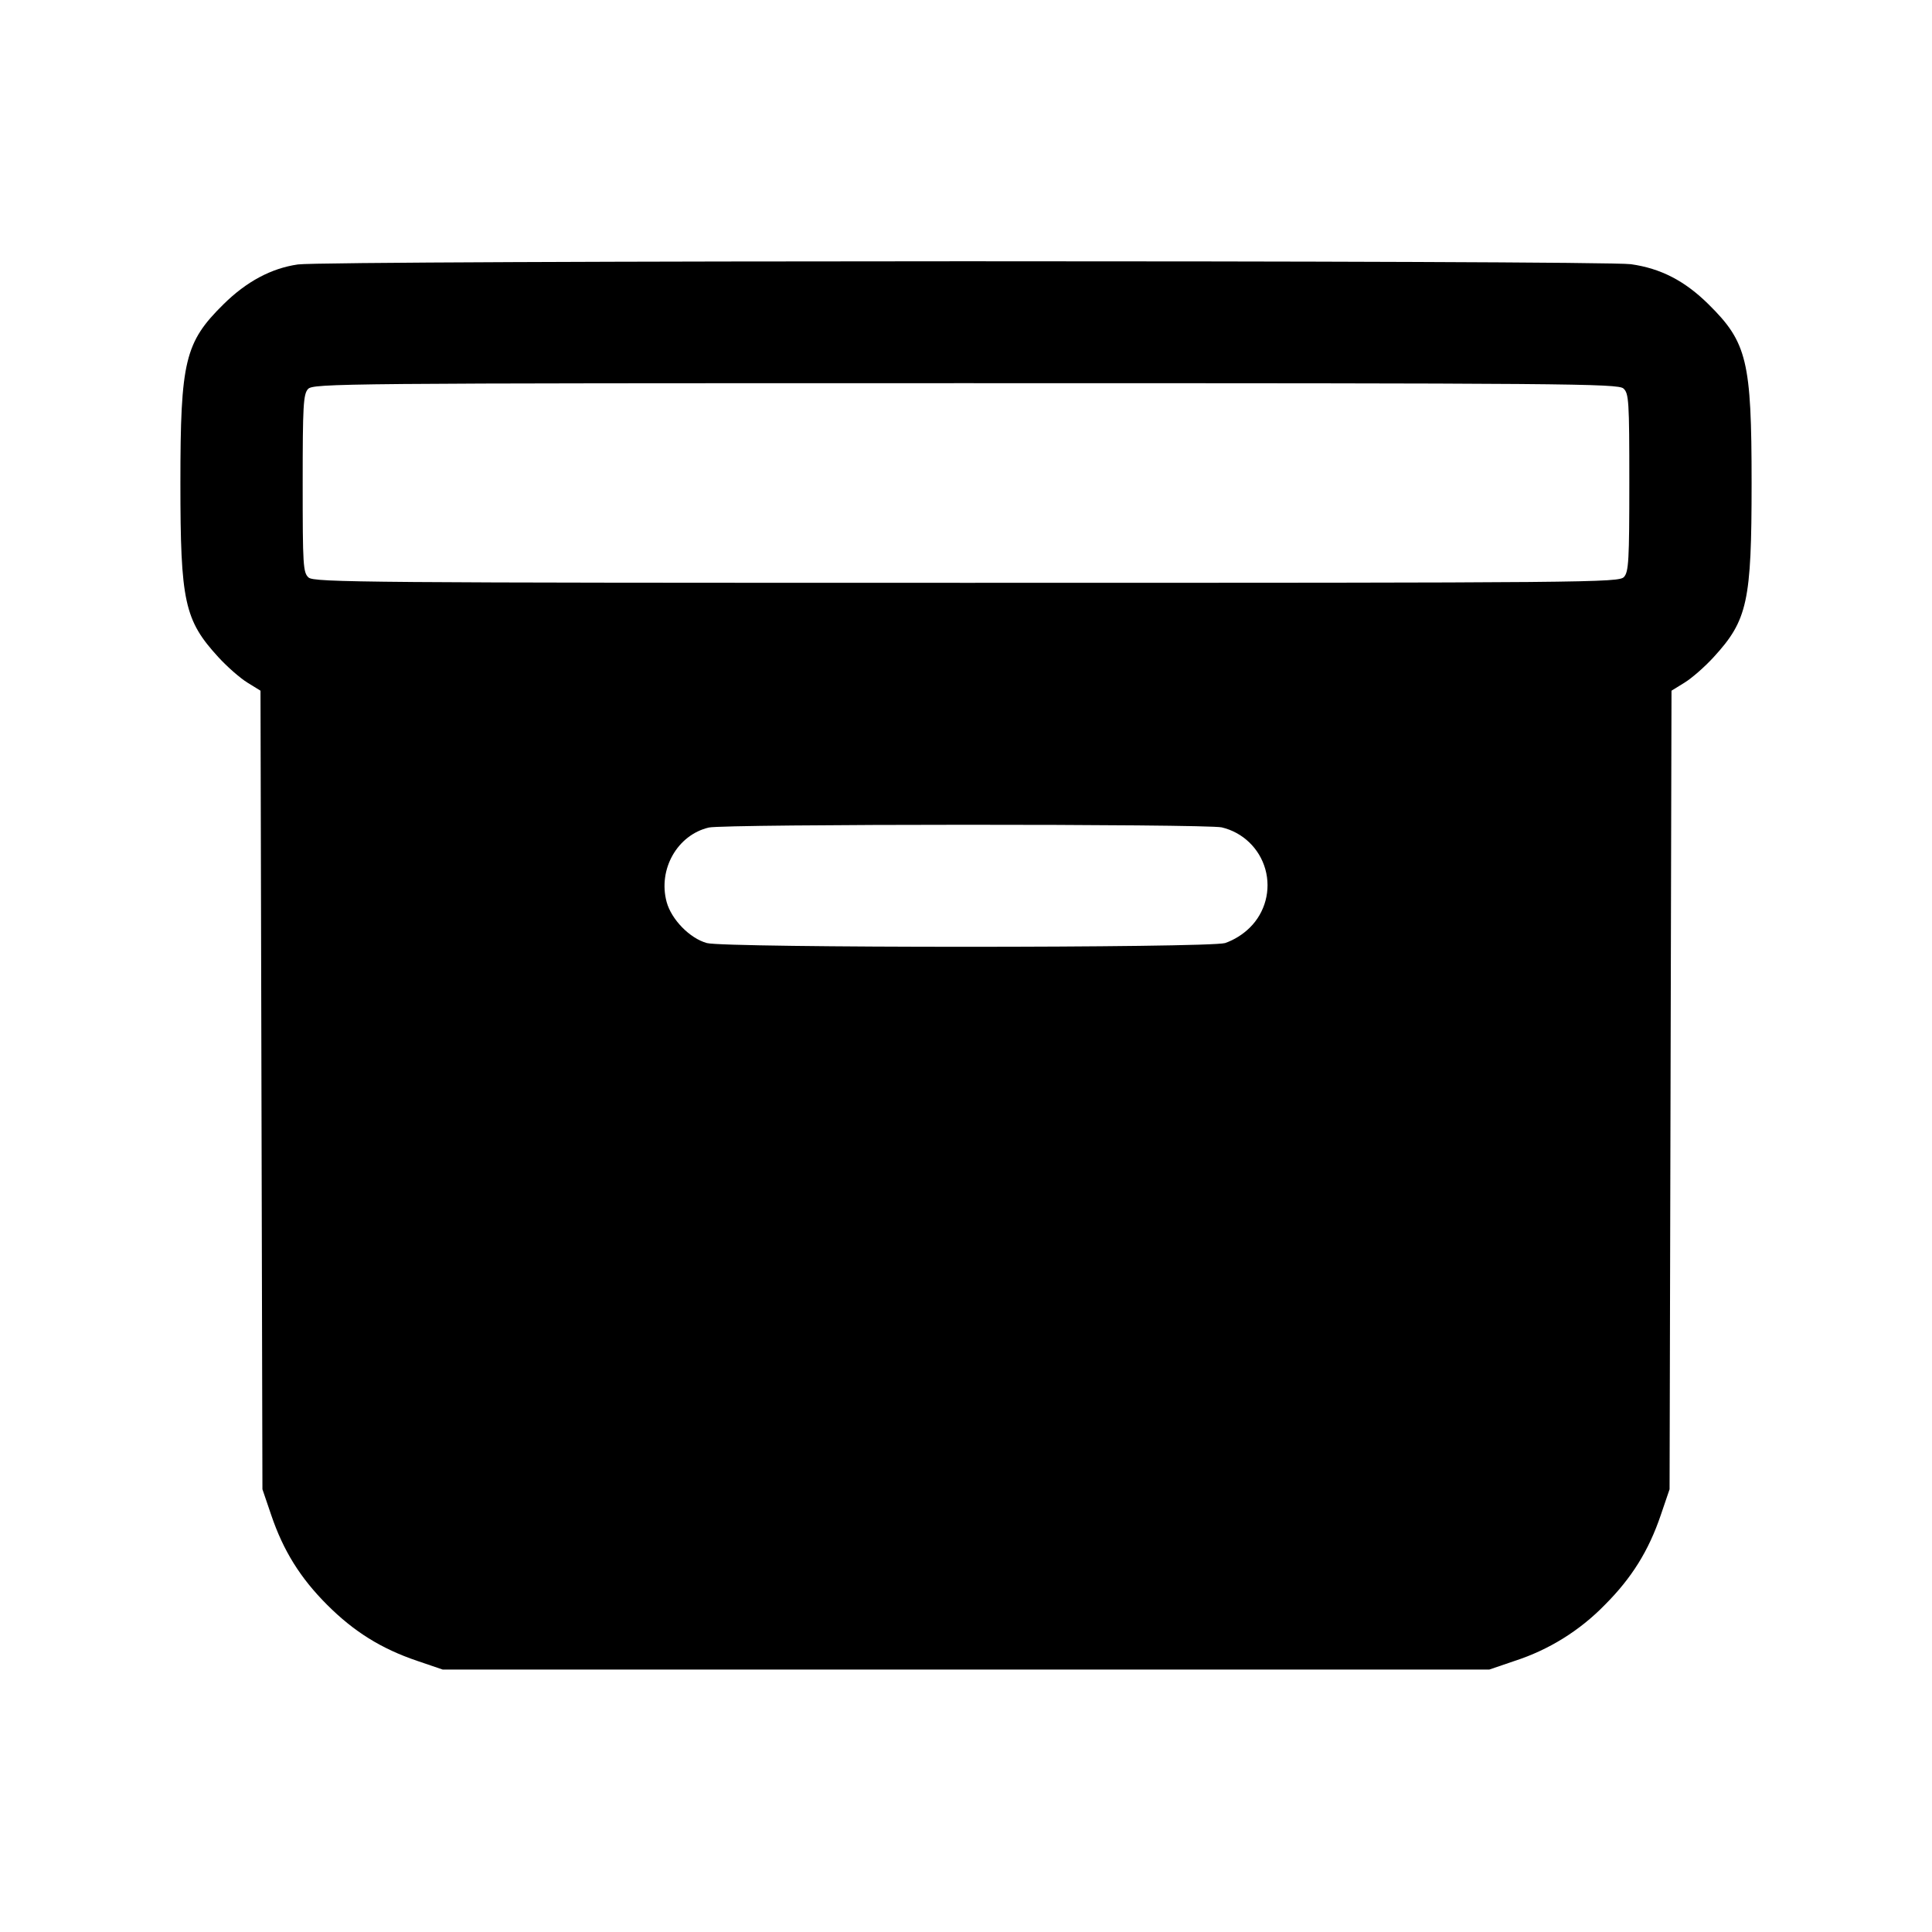
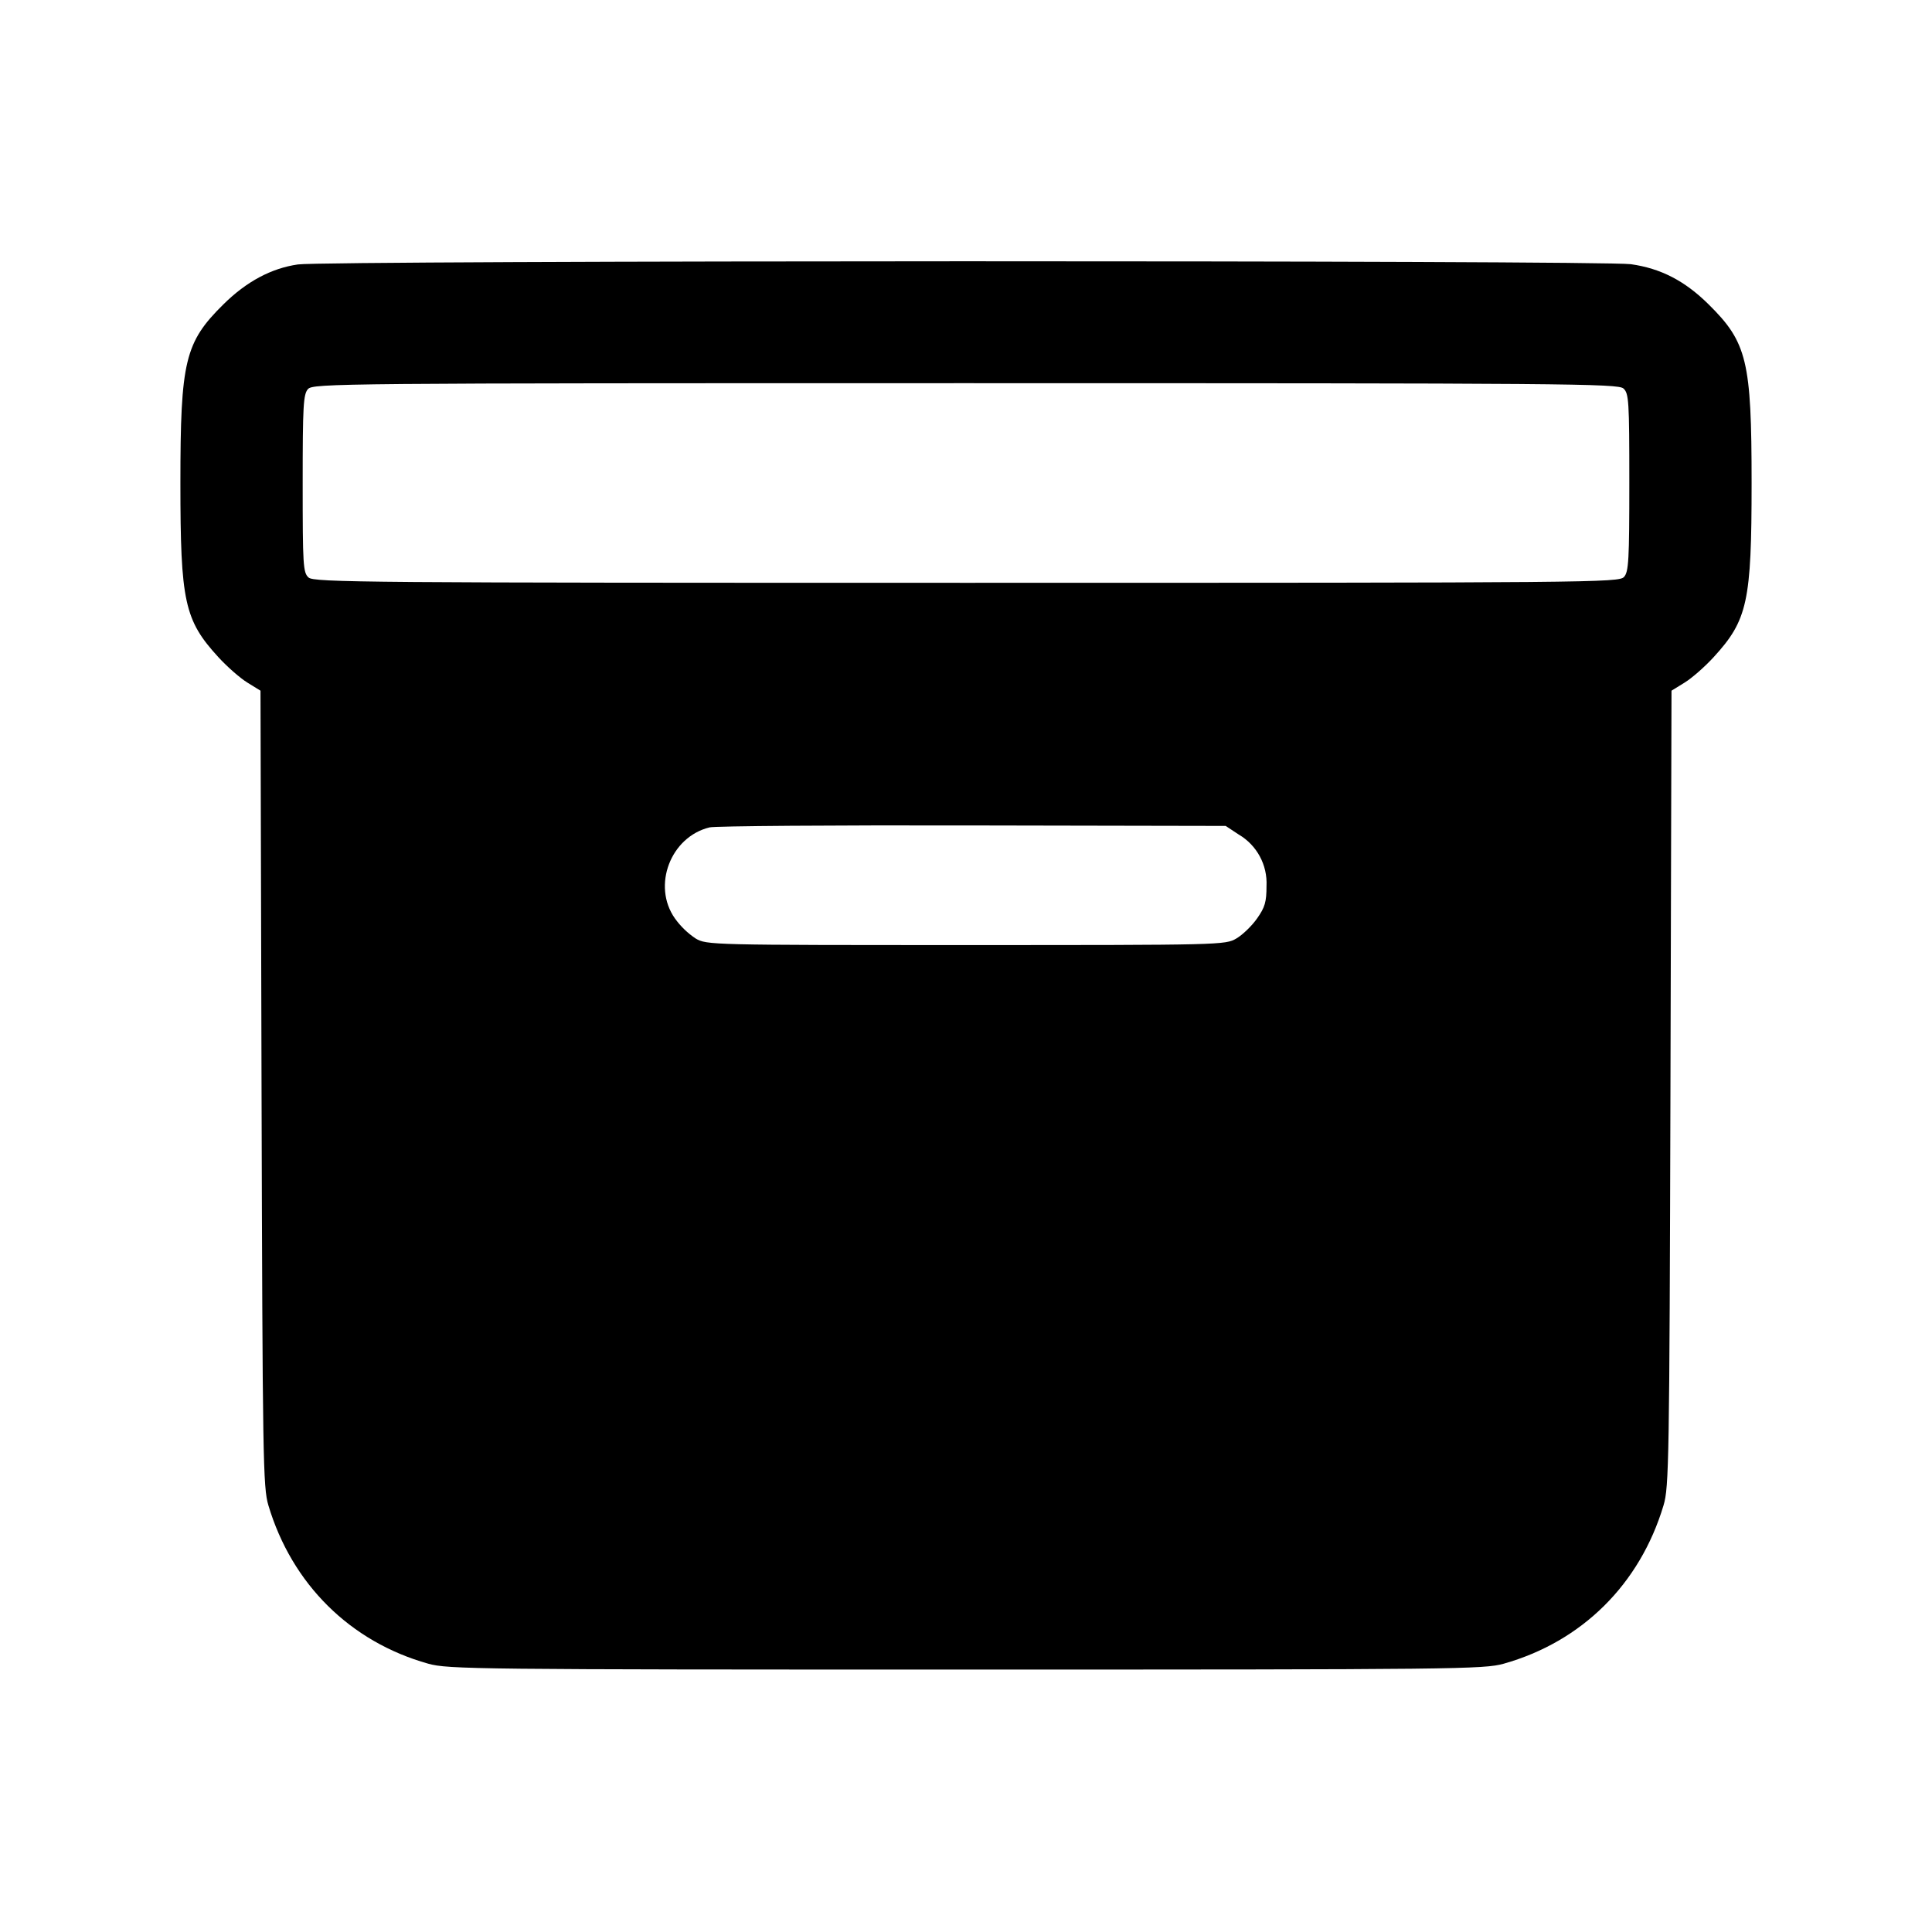
<svg xmlns="http://www.w3.org/2000/svg" viewBox="0 0 24 24">
-   <path d="M3.701 3.285q-.496.071-.925.495c-.479.473-.535.703-.535 2.22 0 1.475.05 1.704.473 2.165.108.118.27.26.36.315l.162.1.012 4.96.012 4.96.109.32c.151.445.362.783.695 1.116s.671.544 1.116.695l.32.109h13l.32-.109a2.74 2.74 0 0 0 1.116-.695c.333-.333.544-.671.695-1.116l.109-.32.012-4.96.012-4.96.162-.1c.09-.055.252-.197.36-.315.423-.461.473-.69.473-2.165 0-1.517-.056-1.747-.535-2.22-.296-.292-.592-.445-.964-.498-.35-.05-16.214-.048-16.559.003m16.466 1.541c.067.061.073.152.073 1.167 0 .968-.008 1.11-.066 1.174-.064.07-.37.073-8.167.073-7.482 0-8.106-.005-8.174-.066s-.073-.152-.073-1.167c0-.968.008-1.11.066-1.174.064-.07.37-.073 8.167-.073 7.482 0 8.106.005 8.174.066m-4.99 5.452a.739.739 0 0 1 .348 1.246.84.84 0 0 1-.306.191c-.223.062-6.215.062-6.438 0-.212-.058-.441-.293-.5-.511-.109-.405.133-.832.524-.924.189-.045 6.179-.046 6.372-.002" />
+   <path d="M3.701 3.285q-.496.071-.925.495c-.479.473-.535.703-.535 2.22 0 1.475.05 1.704.473 2.165.108.118.27.26.36.315l.162.1.013 4.94c.013 4.607.018 4.956.085 5.18.292.978 1.017 1.696 1.986 1.967.246.069.598.073 6.68.073 6.101 0 6.433-.004 6.68-.073.971-.274 1.691-.986 1.985-1.967.068-.225.073-.557.086-5.18l.013-4.94.162-.1c.09-.055.252-.197.36-.315.423-.461.473-.69.473-2.165 0-1.517-.056-1.747-.535-2.22-.296-.292-.592-.445-.964-.498-.35-.05-16.214-.048-16.559.003m16.466 1.541c.067.061.073.152.073 1.167 0 .968-.008 1.11-.066 1.174-.064.07-.37.073-8.167.073-7.482 0-8.106-.005-8.174-.066s-.073-.152-.073-1.167c0-.968.008-1.11.066-1.174.064-.07.37-.073 8.167-.073 7.482 0 8.106.005 8.174.066m-4.779 5.541a.7.7 0 0 1 .345.64c0 .196-.019.264-.117.402-.064.092-.18.204-.257.249-.137.081-.186.082-3.359.082s-3.222-.001-3.359-.082a1 1 0 0 1-.257-.249c-.286-.406-.054-1.014.431-1.131.069-.017 1.539-.028 3.268-.024l3.143.006z" />
</svg>
